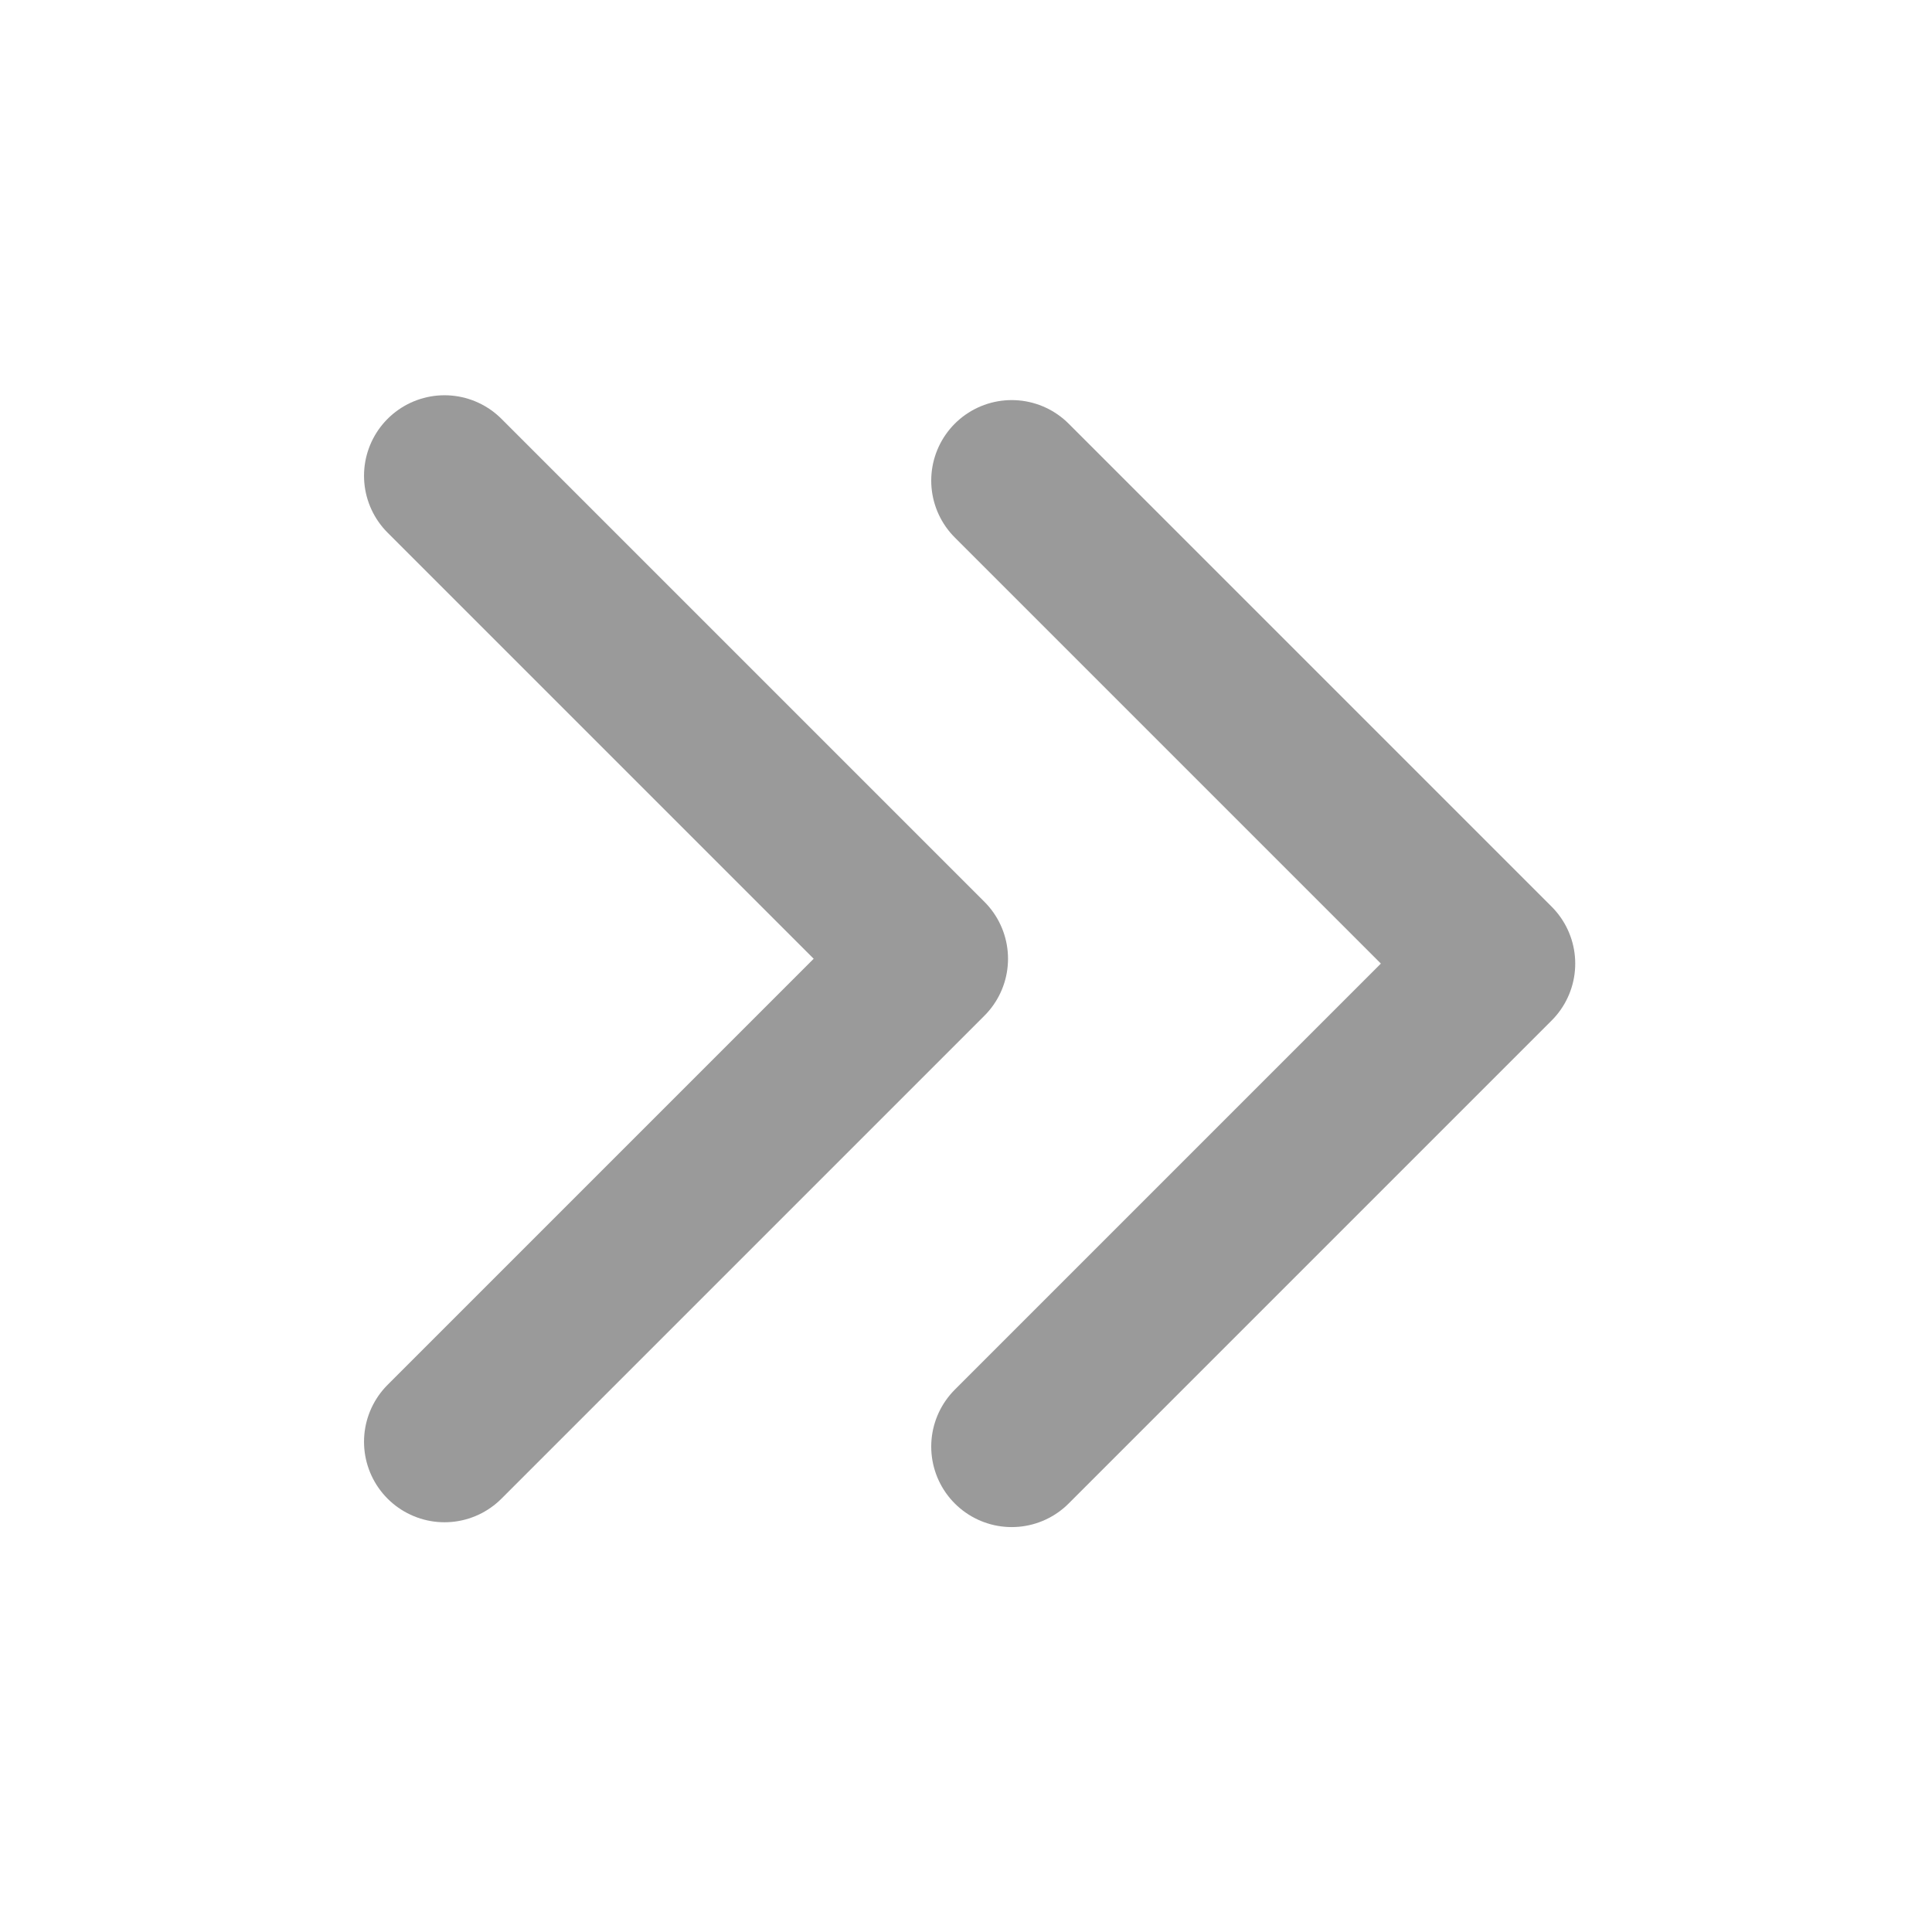
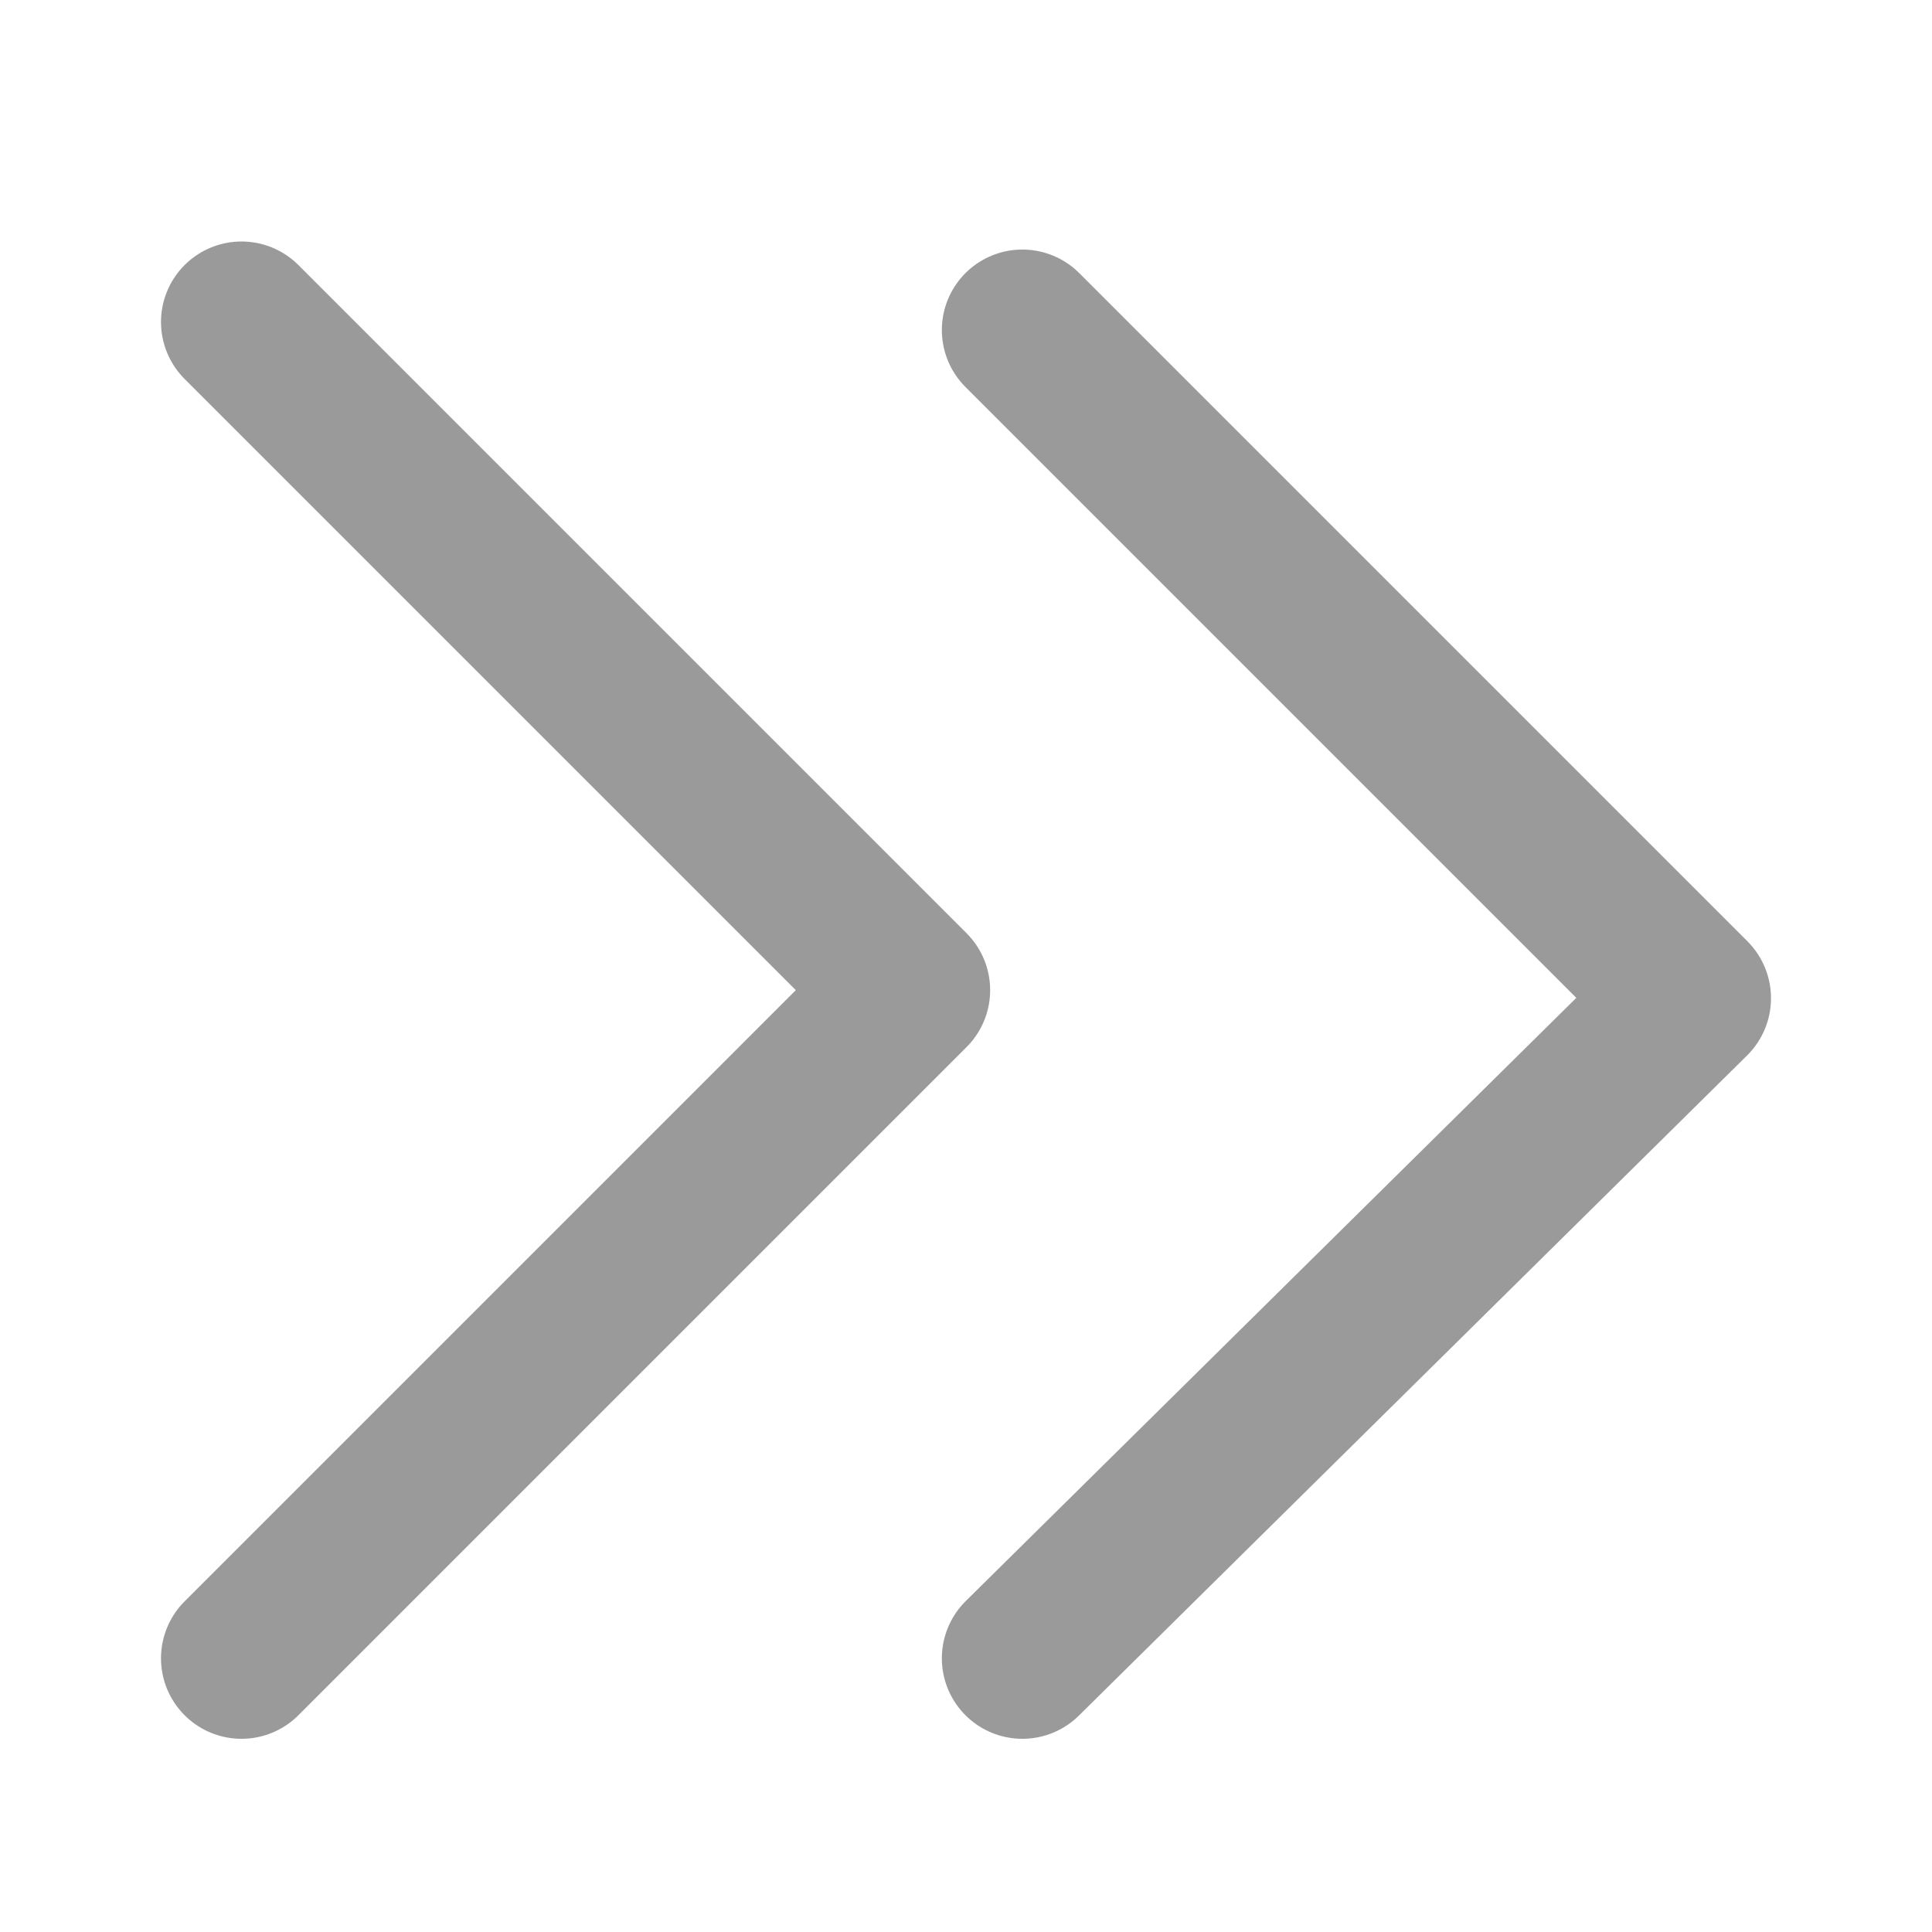
- <svg xmlns="http://www.w3.org/2000/svg" width="800px" height="800px" viewBox="0 0 24 24" fill="none">
-   <path d="M 12.568 17.97 L 18.568 11.97 L 12.568 5.97" style="stroke-linecap: round; stroke-linejoin: round; stroke: rgb(154, 154, 154);" stroke-width="2" />
-   <path d="M 5.522 17.91 L 11.522 11.91 L 5.522 5.91" style="stroke-linecap: round; stroke-linejoin: round; stroke: rgb(154, 154, 154);" stroke-width="2" />
+ <svg xmlns="http://www.w3.org/2000/svg" version="1.2" viewBox="0 0 24 24" width="24" height="24">
+   <style>.a{fill:none;stroke:#9a9a9a;stroke-linecap:round;stroke-linejoin:round;stroke-width:2}</style>
+   <path class="a" d="m12.7 20.6l8.3-8.2-8.3-8.3" />
+   <path class="a" d="m3 20.6l8.3-8.3-8.3-8.3" />
</svg>
